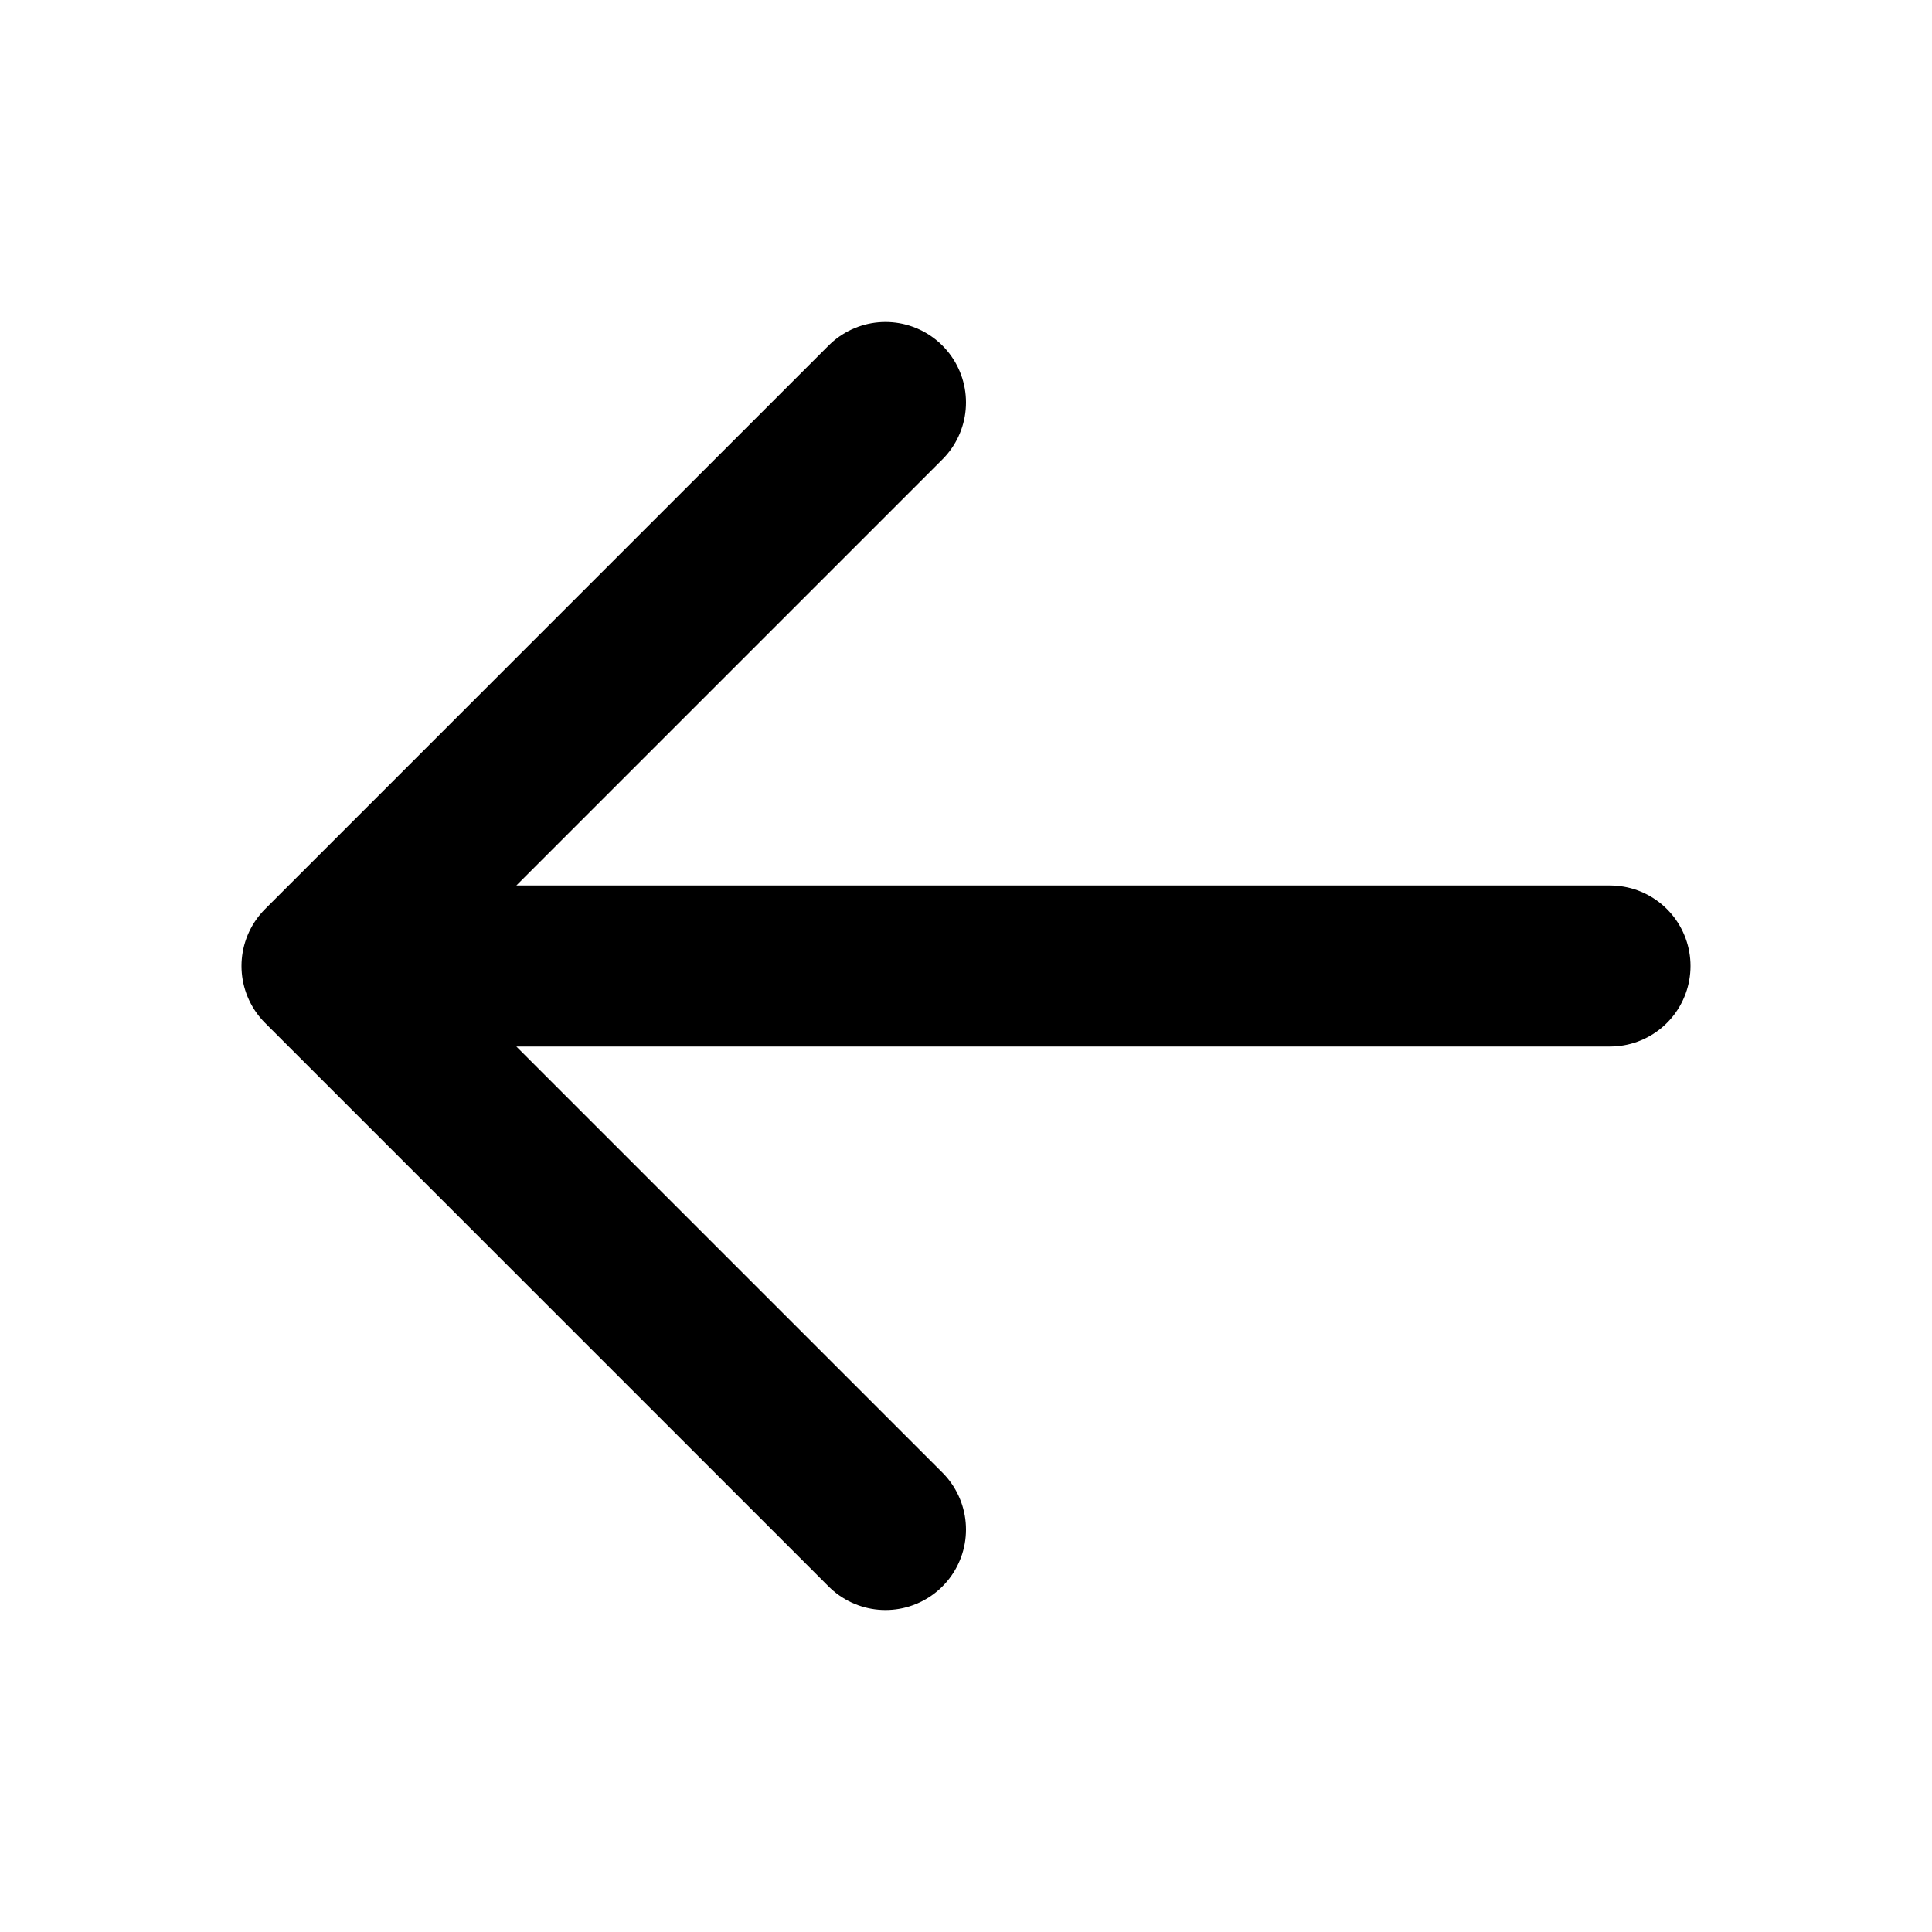
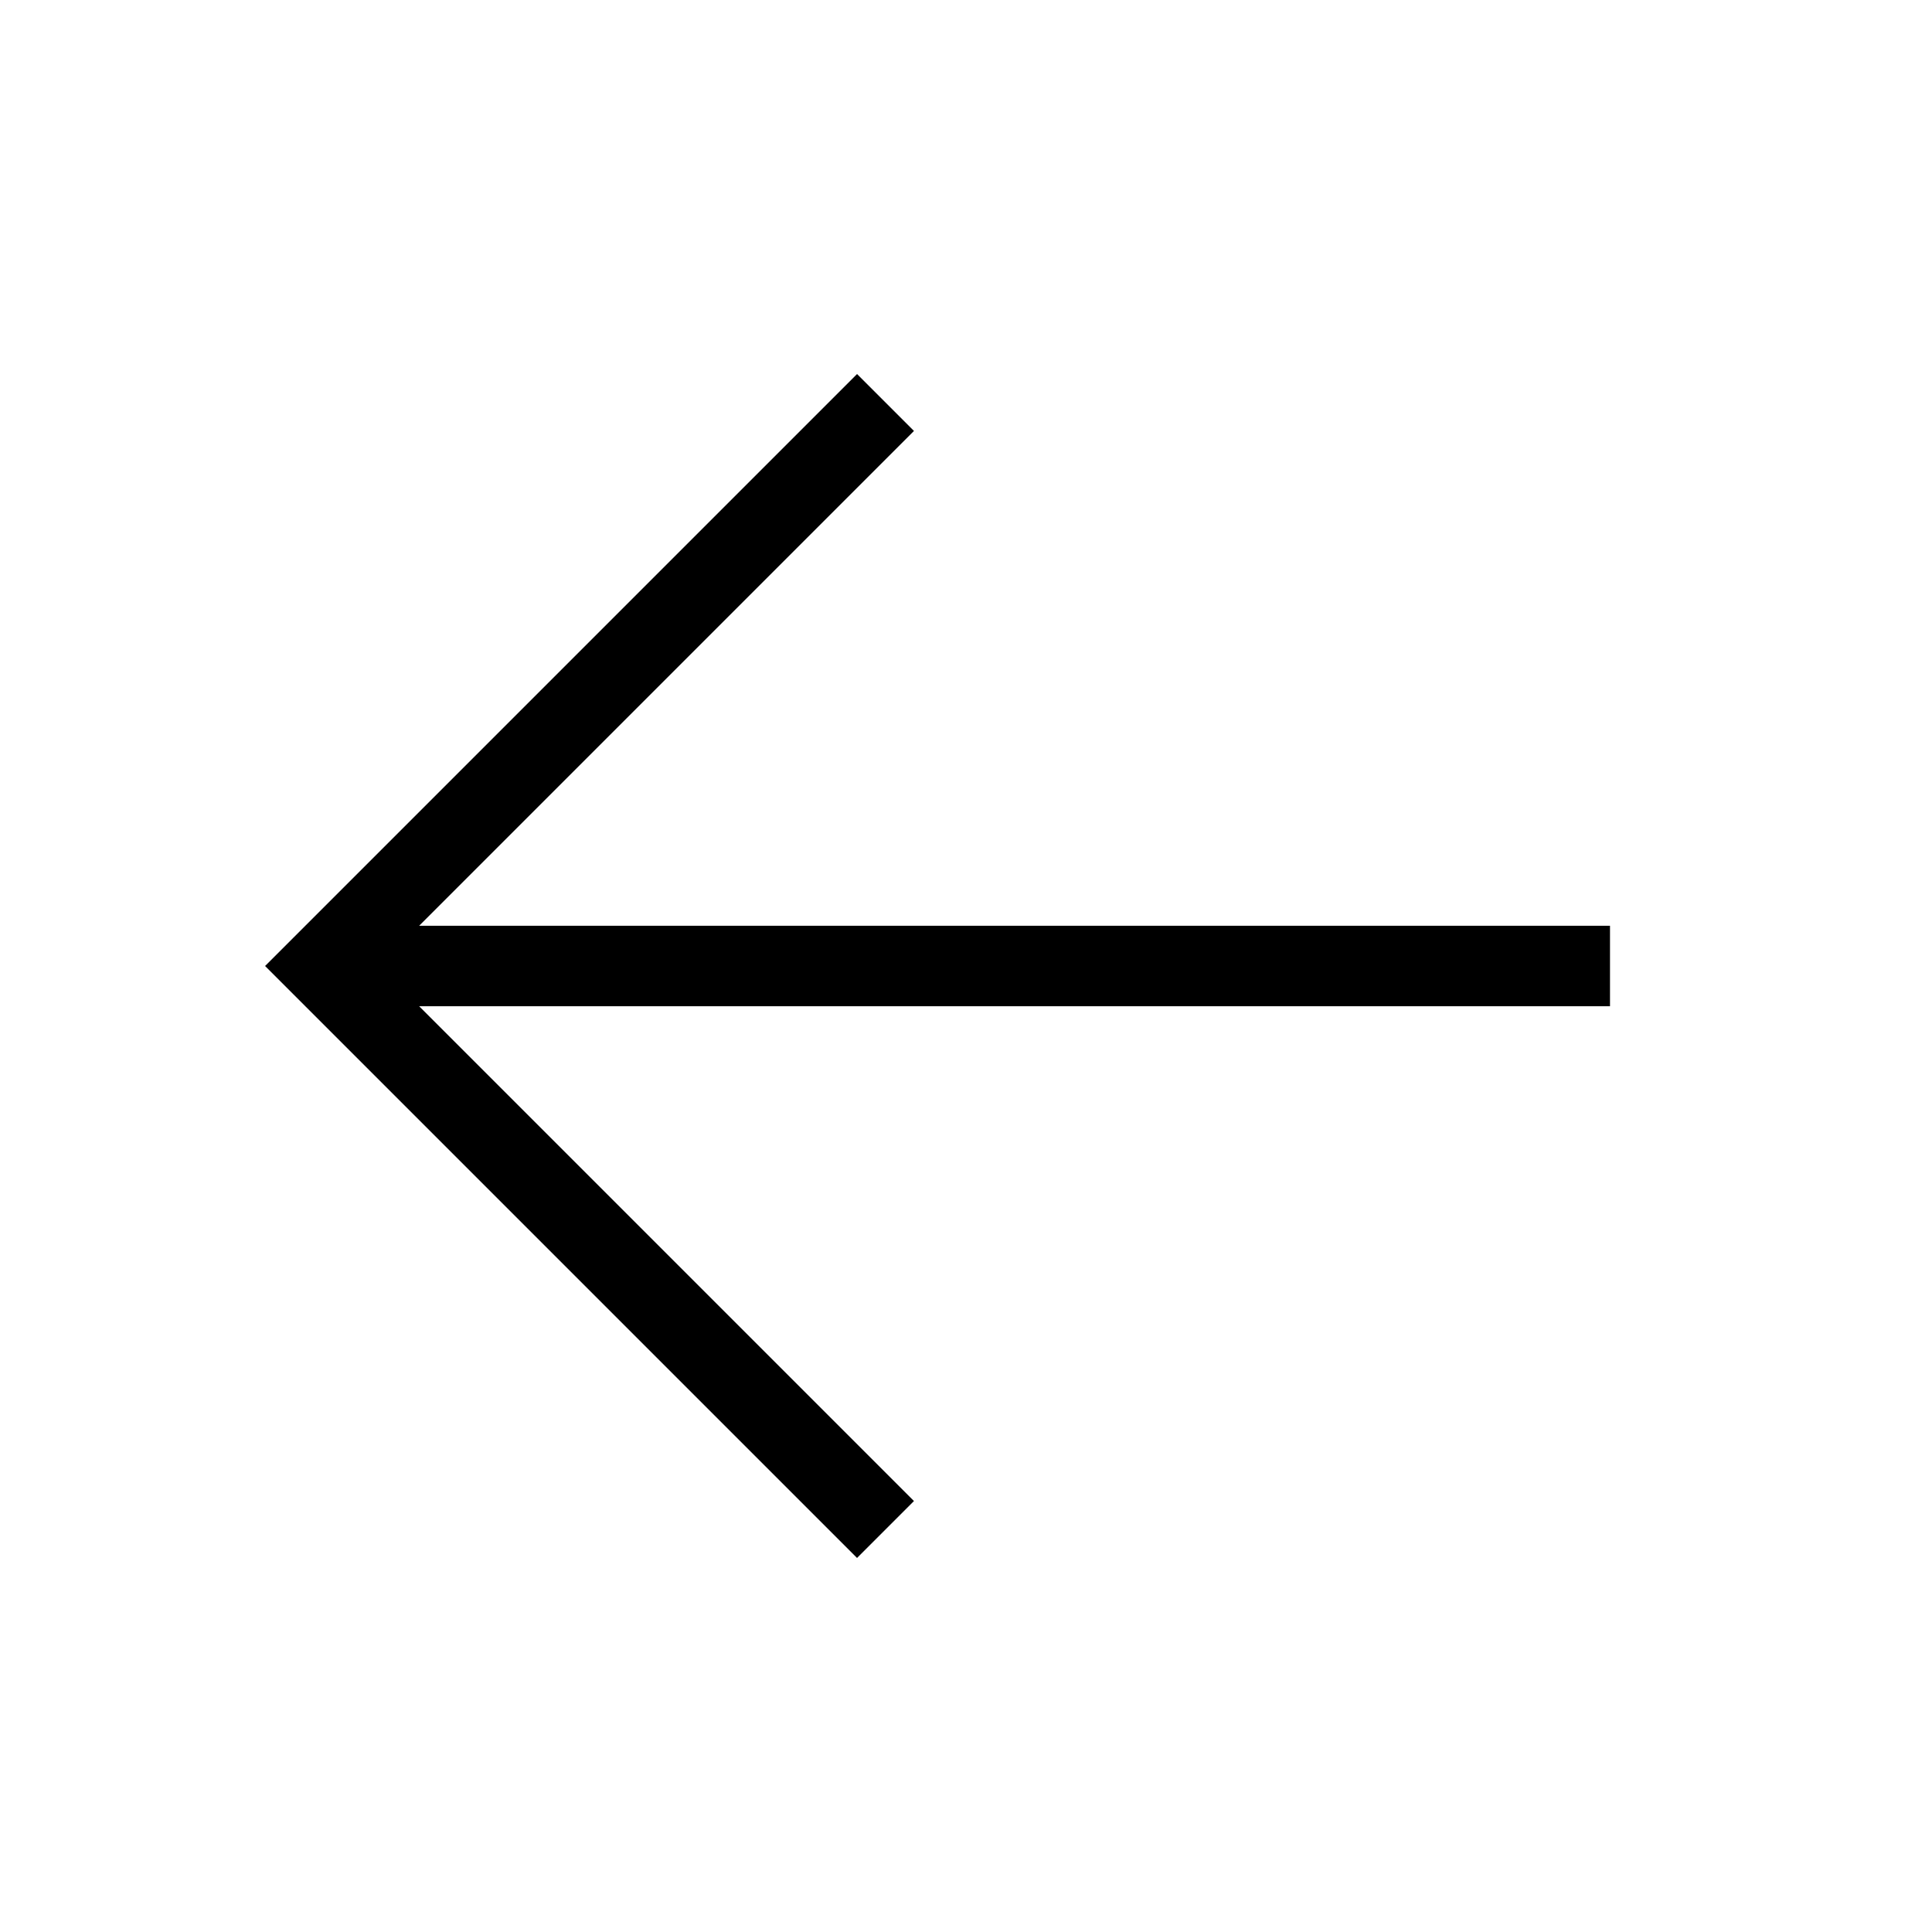
<svg xmlns="http://www.w3.org/2000/svg" width="24" height="24" viewBox="0 0 24 24" fill="none">
-   <path d="M11 5L4 12L11 19M4 12H20" stroke="black" stroke-width="2" stroke-linecap="round" stroke-linejoin="round" />
+   <path d="M11 5L4 12L11 19M4 12H20" stroke="black" strokeWidth="2" strokeLinecap="round" strokeLinejoin="round" />
</svg>
